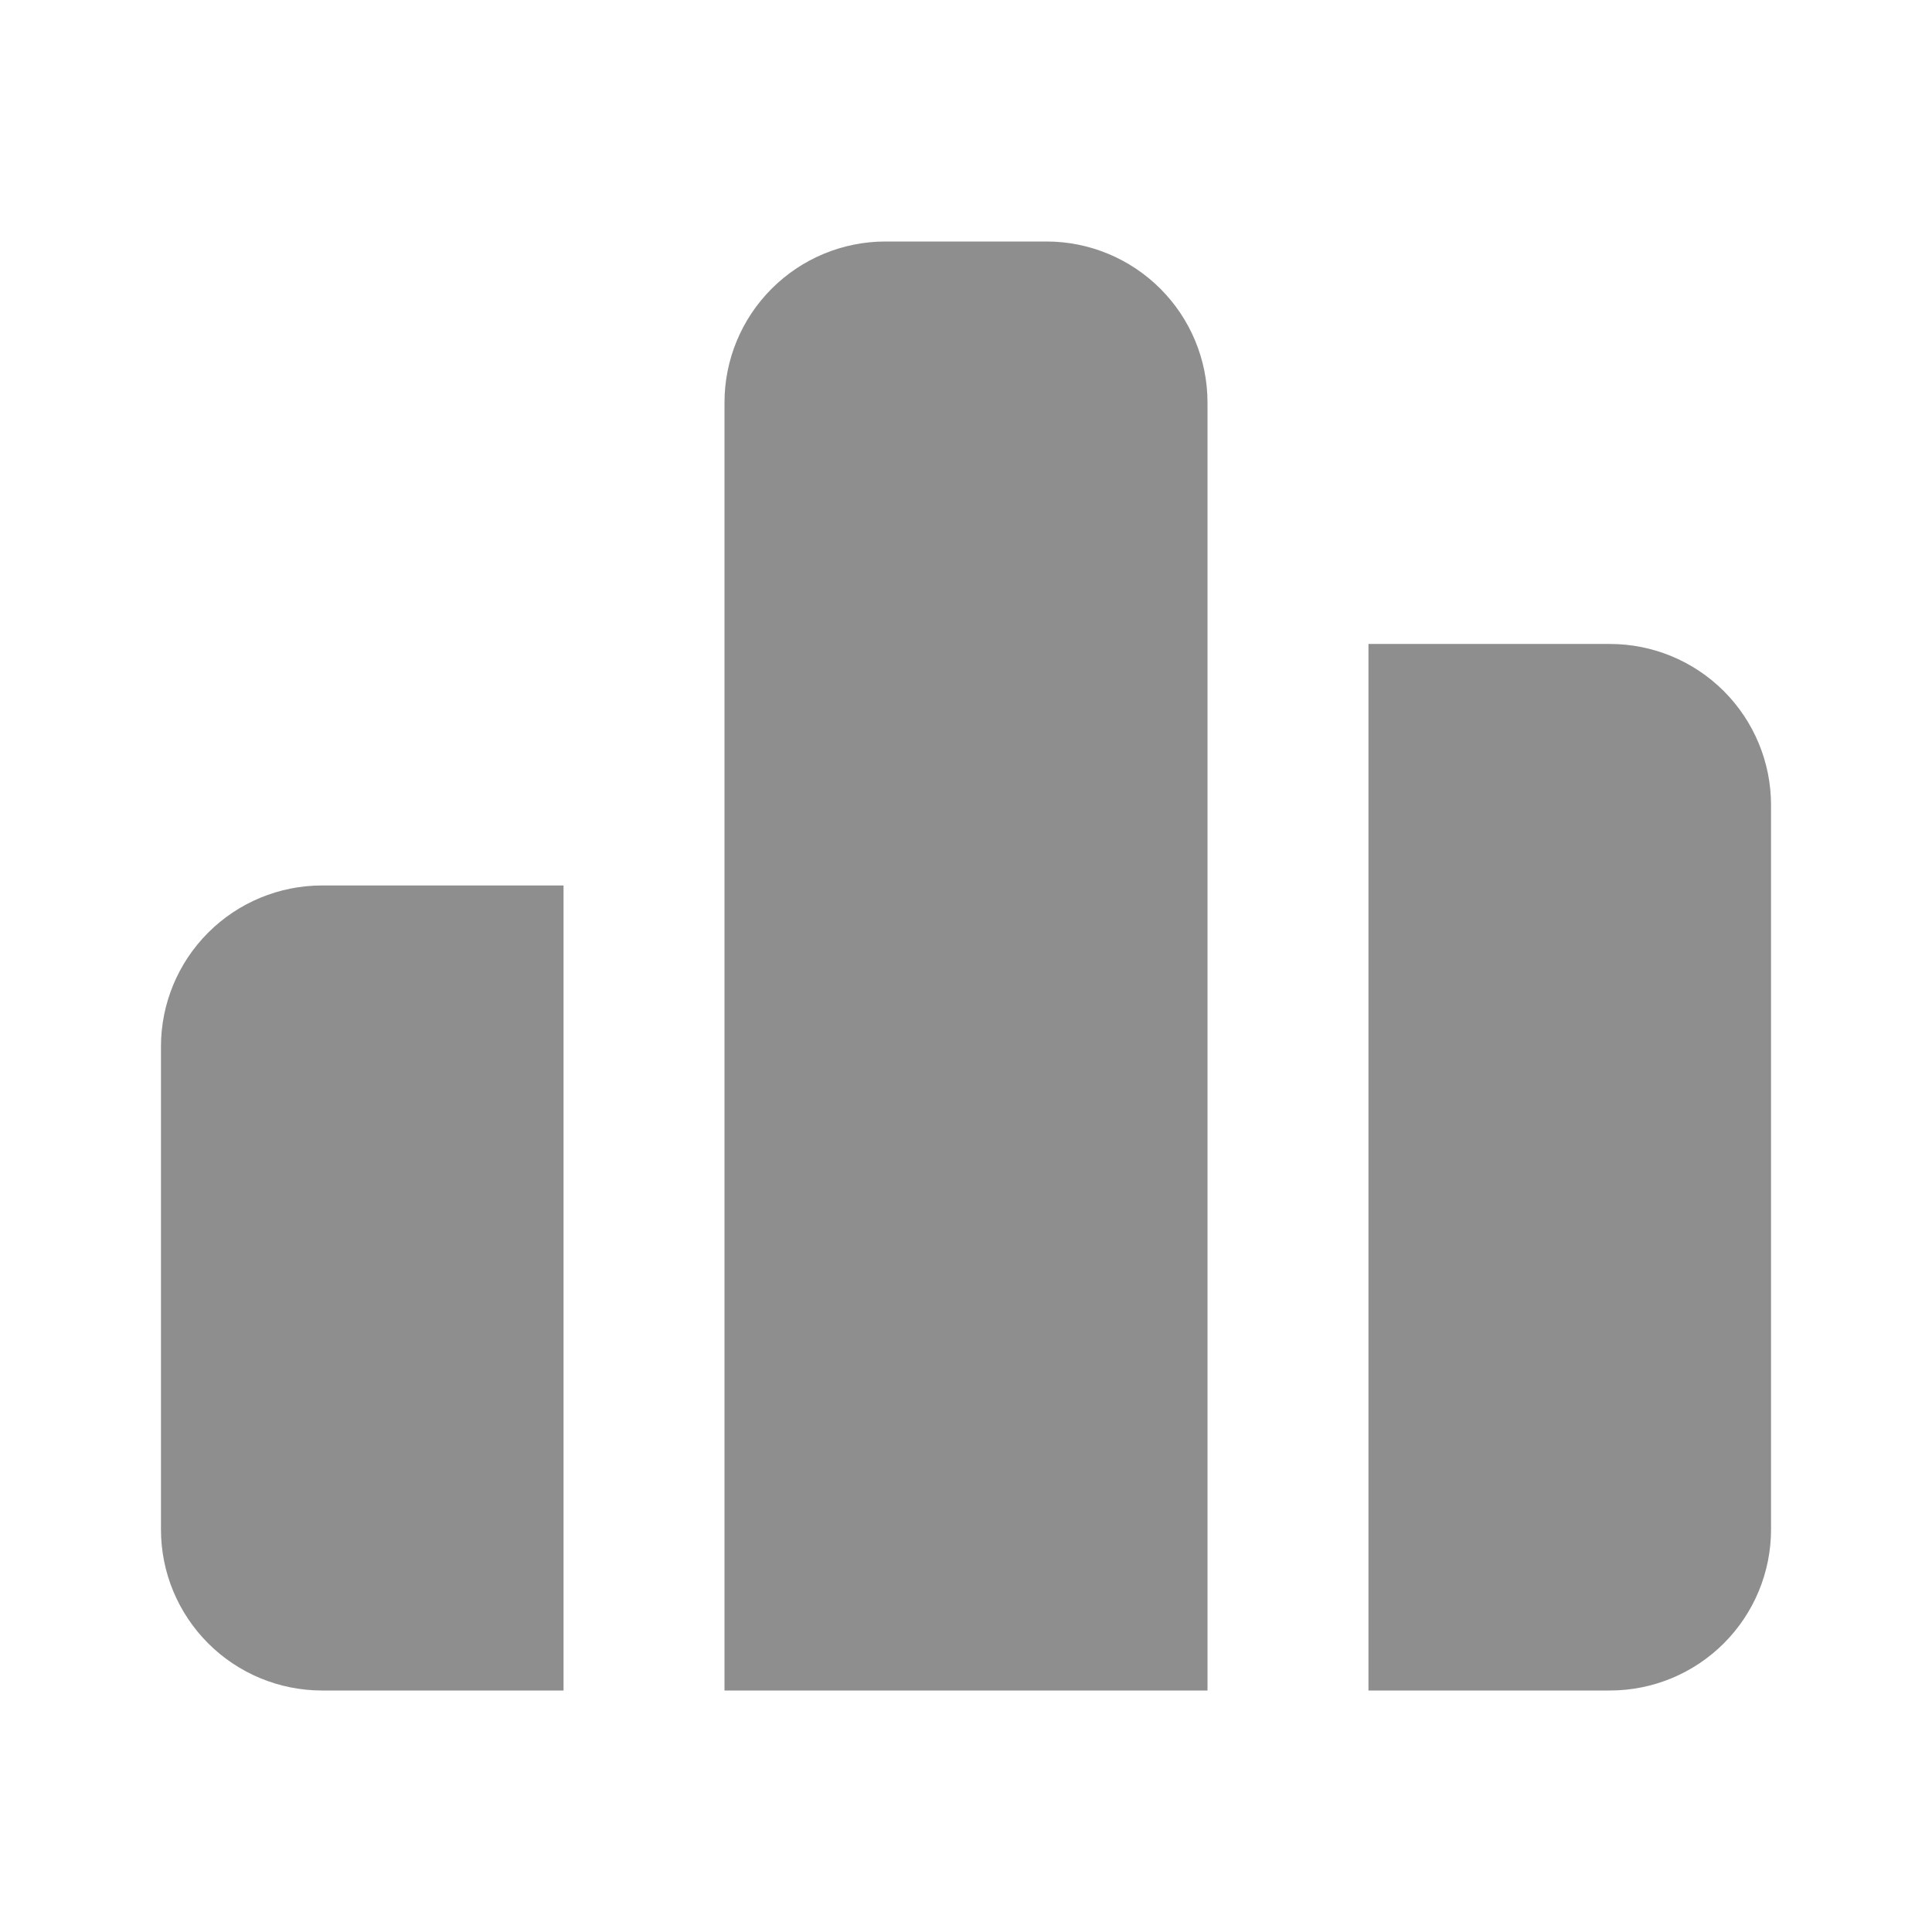
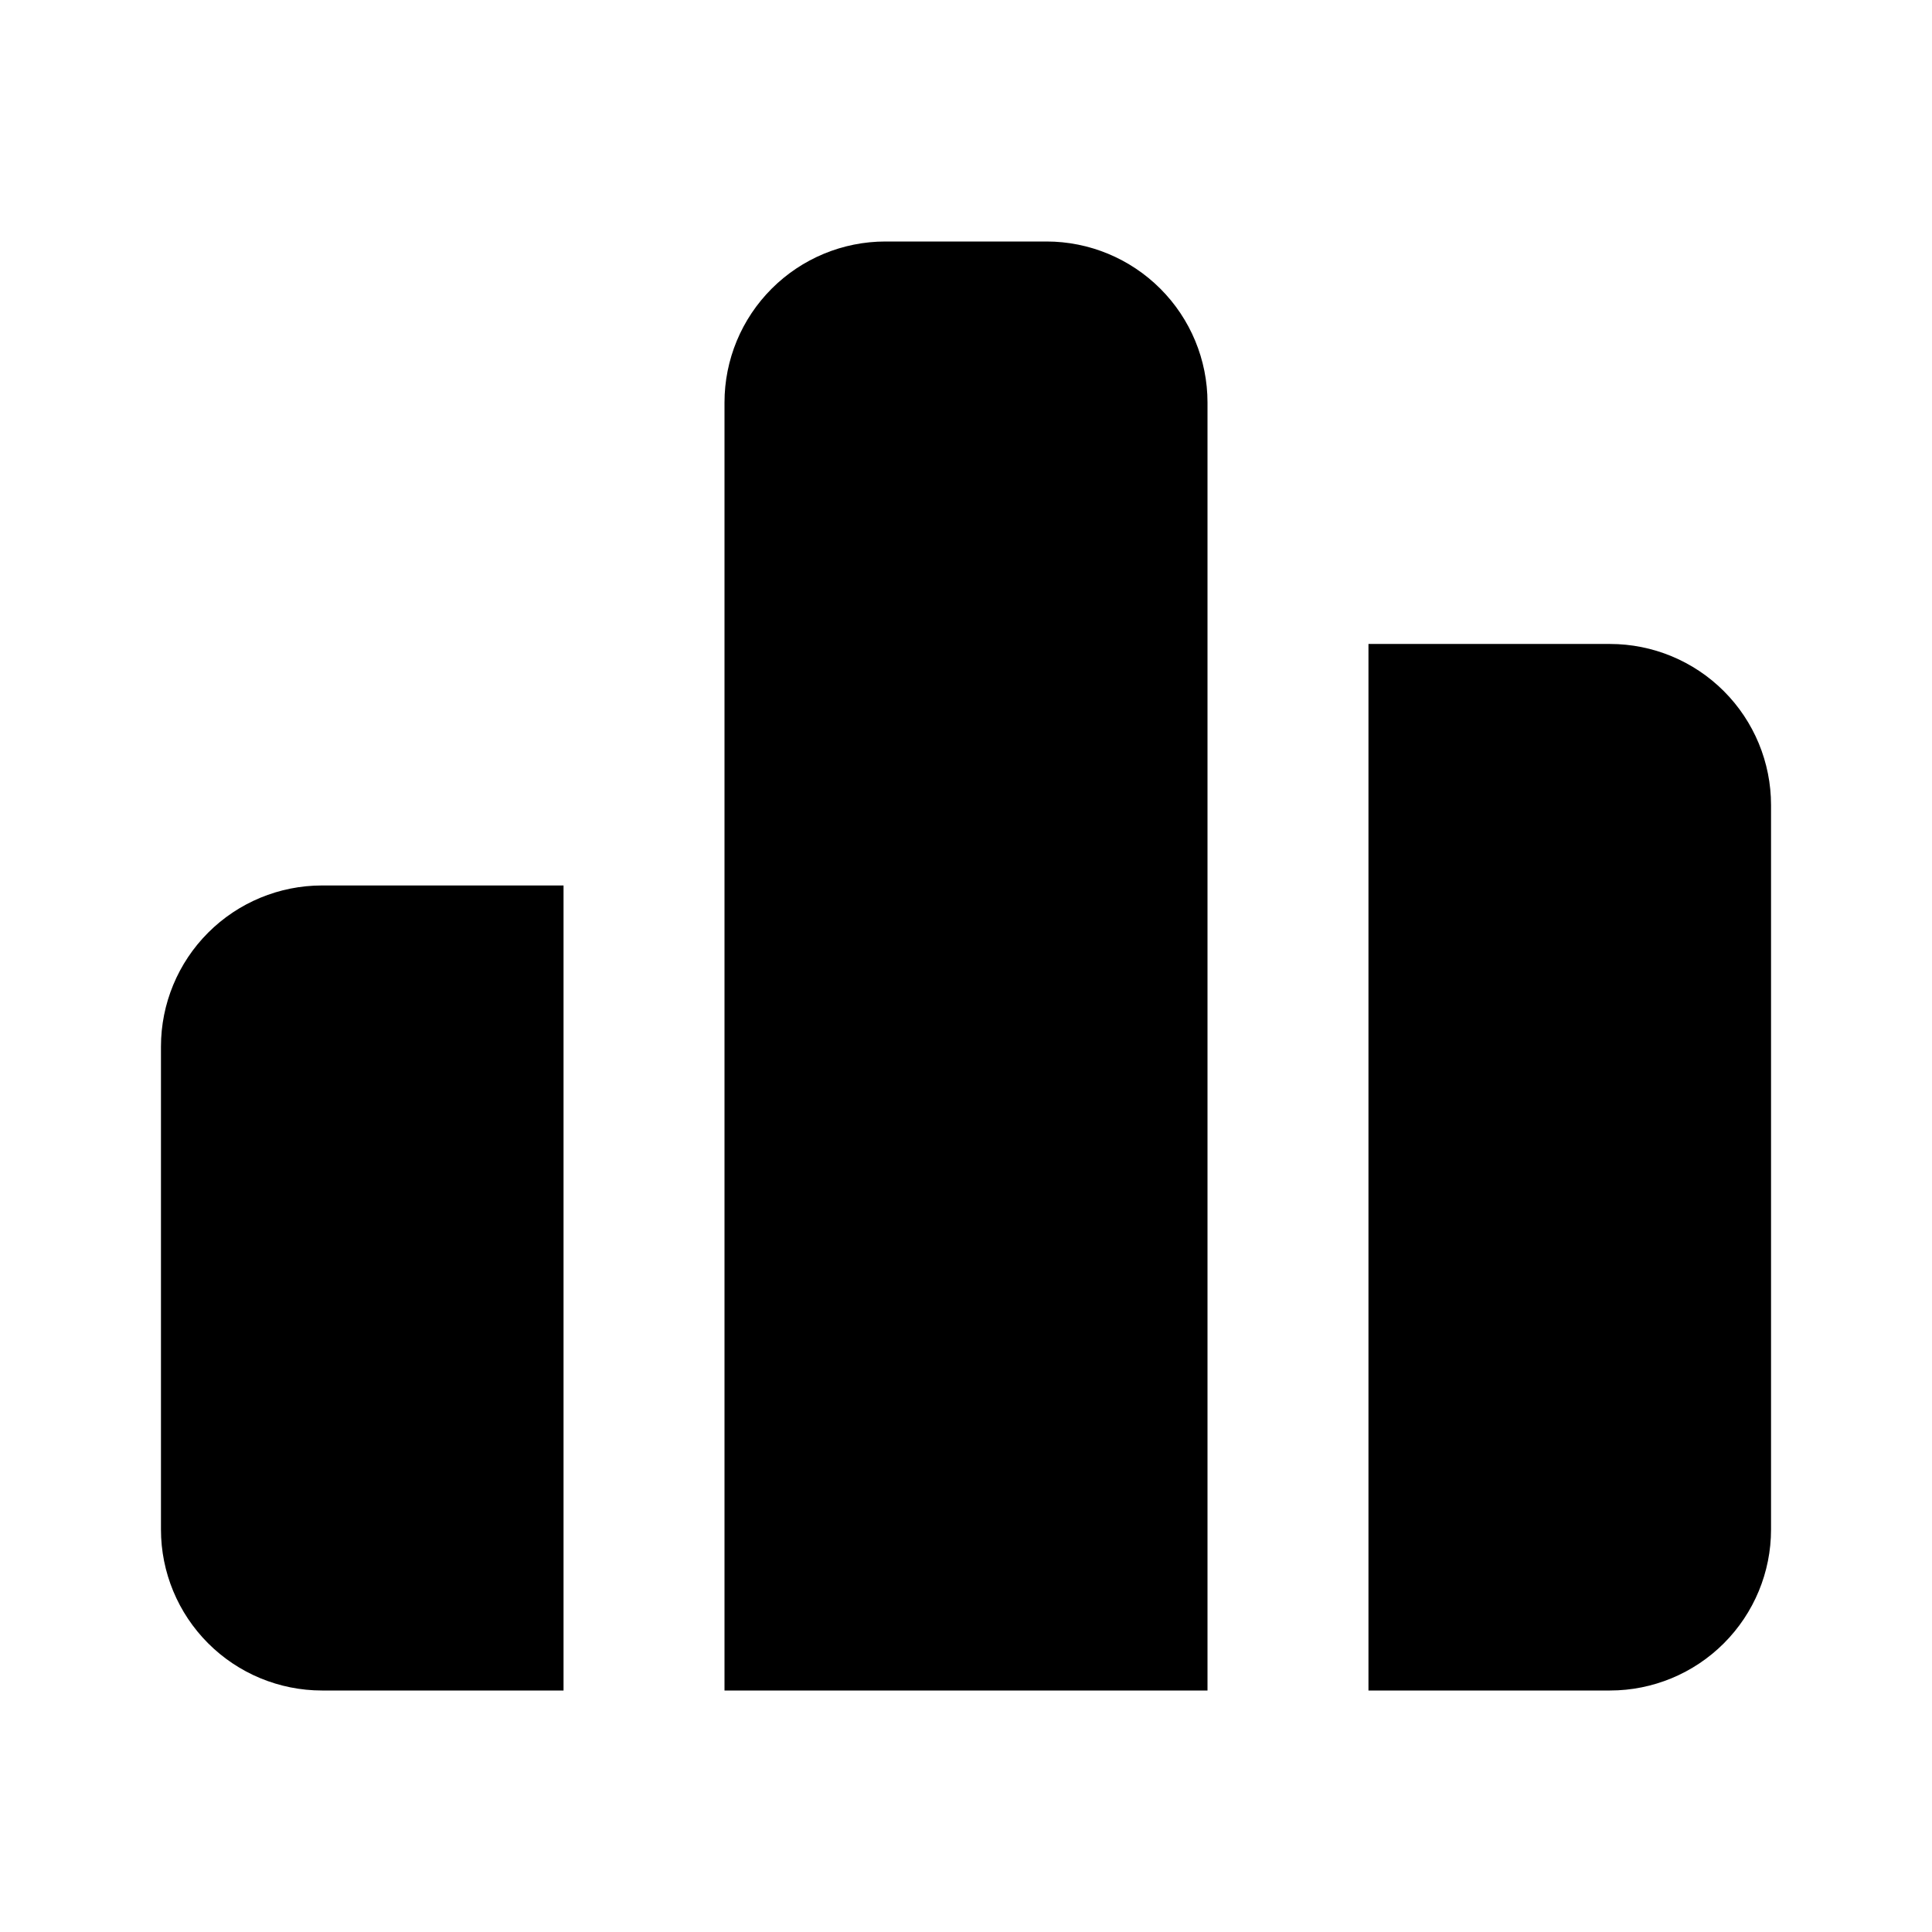
<svg xmlns="http://www.w3.org/2000/svg" width="19" height="19" viewBox="0 0 19 19" fill="none">
-   <path d="M5.542 16.625H3.167C2.747 16.625 2.344 16.458 2.047 16.161C1.75 15.864 1.583 15.462 1.583 15.042V10.292C1.583 9.872 1.75 9.469 2.047 9.172C2.344 8.875 2.747 8.708 3.167 8.708H5.542V16.625ZM10.292 2.375C10.711 2.375 11.114 2.542 11.411 2.839C11.708 3.136 11.875 3.538 11.875 3.958V16.625H7.125V3.958C7.125 3.538 7.292 3.136 7.589 2.839C7.886 2.542 8.288 2.375 8.708 2.375H10.292ZM15.833 6.333C16.253 6.333 16.656 6.5 16.953 6.797C17.25 7.094 17.417 7.497 17.417 7.917V15.042C17.417 15.462 17.25 15.864 16.953 16.161C16.656 16.458 16.253 16.625 15.833 16.625H13.458V6.333H15.833Z" fill="#8E8E8E" />
+   <path d="M5.542 16.625H3.167C2.747 16.625 2.344 16.458 2.047 16.161C1.75 15.864 1.583 15.462 1.583 15.042V10.292C1.583 9.872 1.75 9.469 2.047 9.172C2.344 8.875 2.747 8.708 3.167 8.708H5.542V16.625ZM10.292 2.375C10.711 2.375 11.114 2.542 11.411 2.839C11.708 3.136 11.875 3.538 11.875 3.958V16.625H7.125V3.958C7.125 3.538 7.292 3.136 7.589 2.839C7.886 2.542 8.288 2.375 8.708 2.375H10.292ZM15.833 6.333C16.253 6.333 16.656 6.5 16.953 6.797C17.25 7.094 17.417 7.497 17.417 7.917V15.042C17.417 15.462 17.25 15.864 16.953 16.161C16.656 16.458 16.253 16.625 15.833 16.625H13.458V6.333H15.833Z" fill="currentColor" />
</svg>
